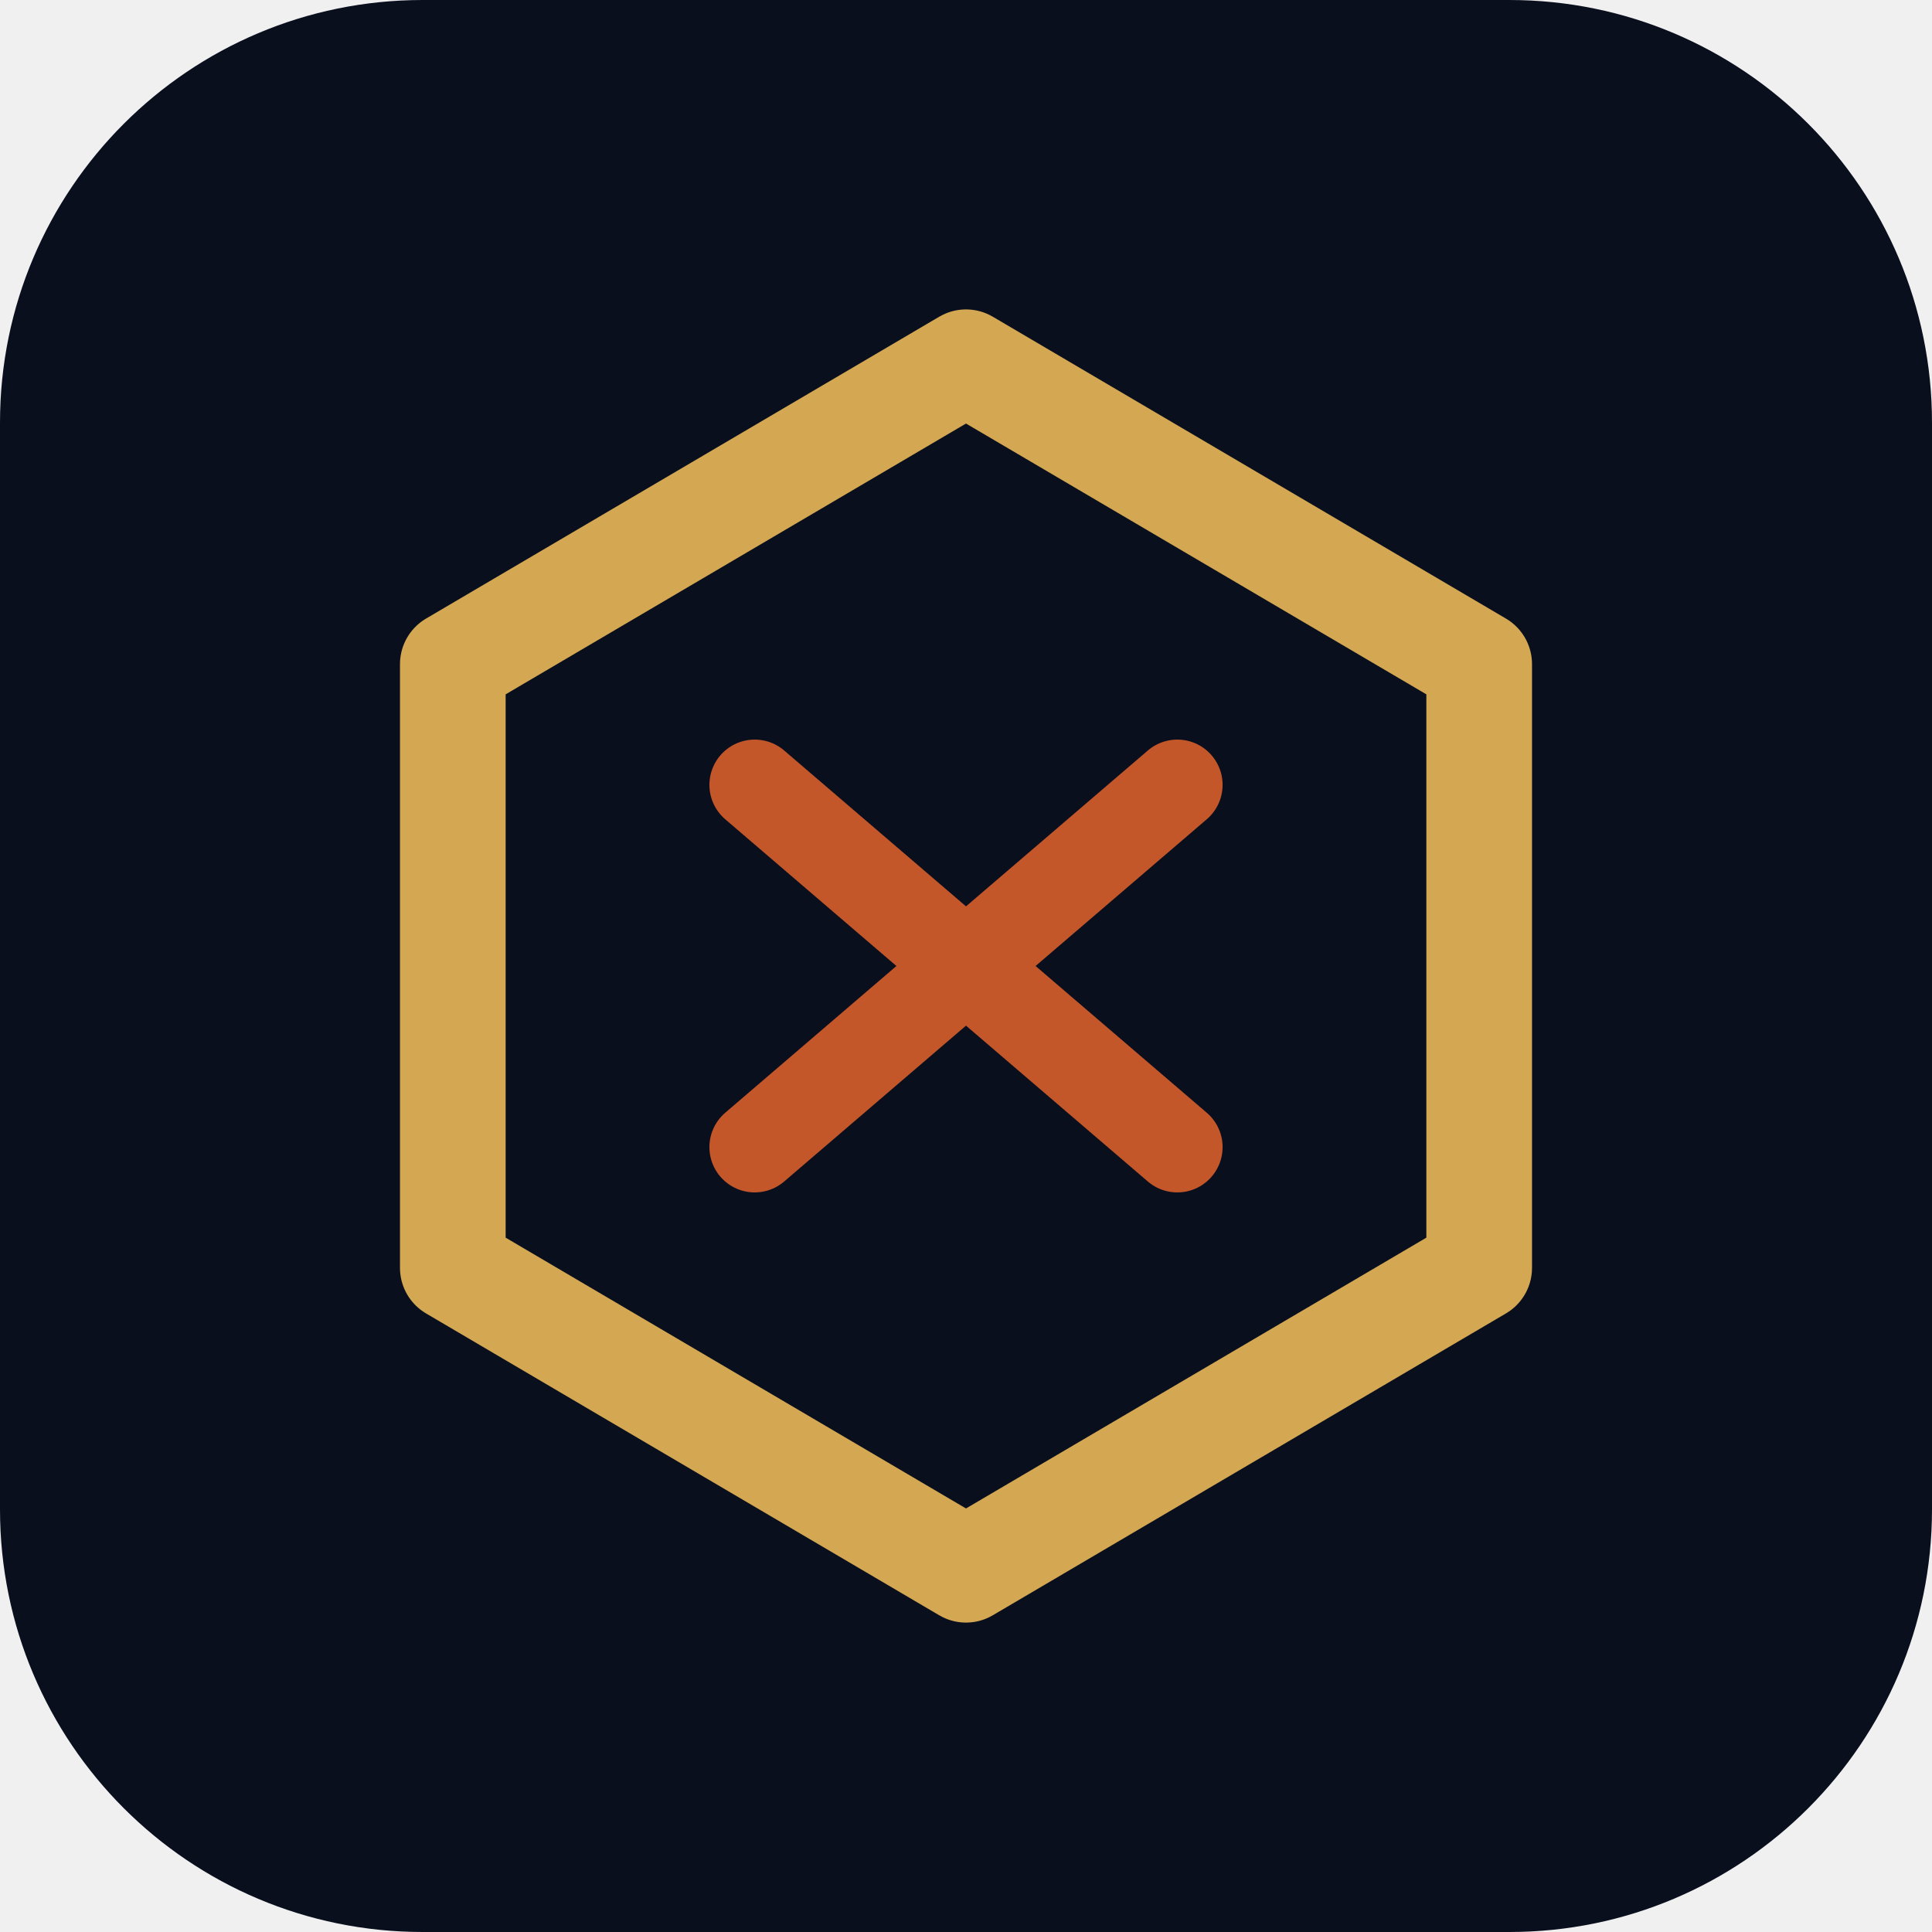
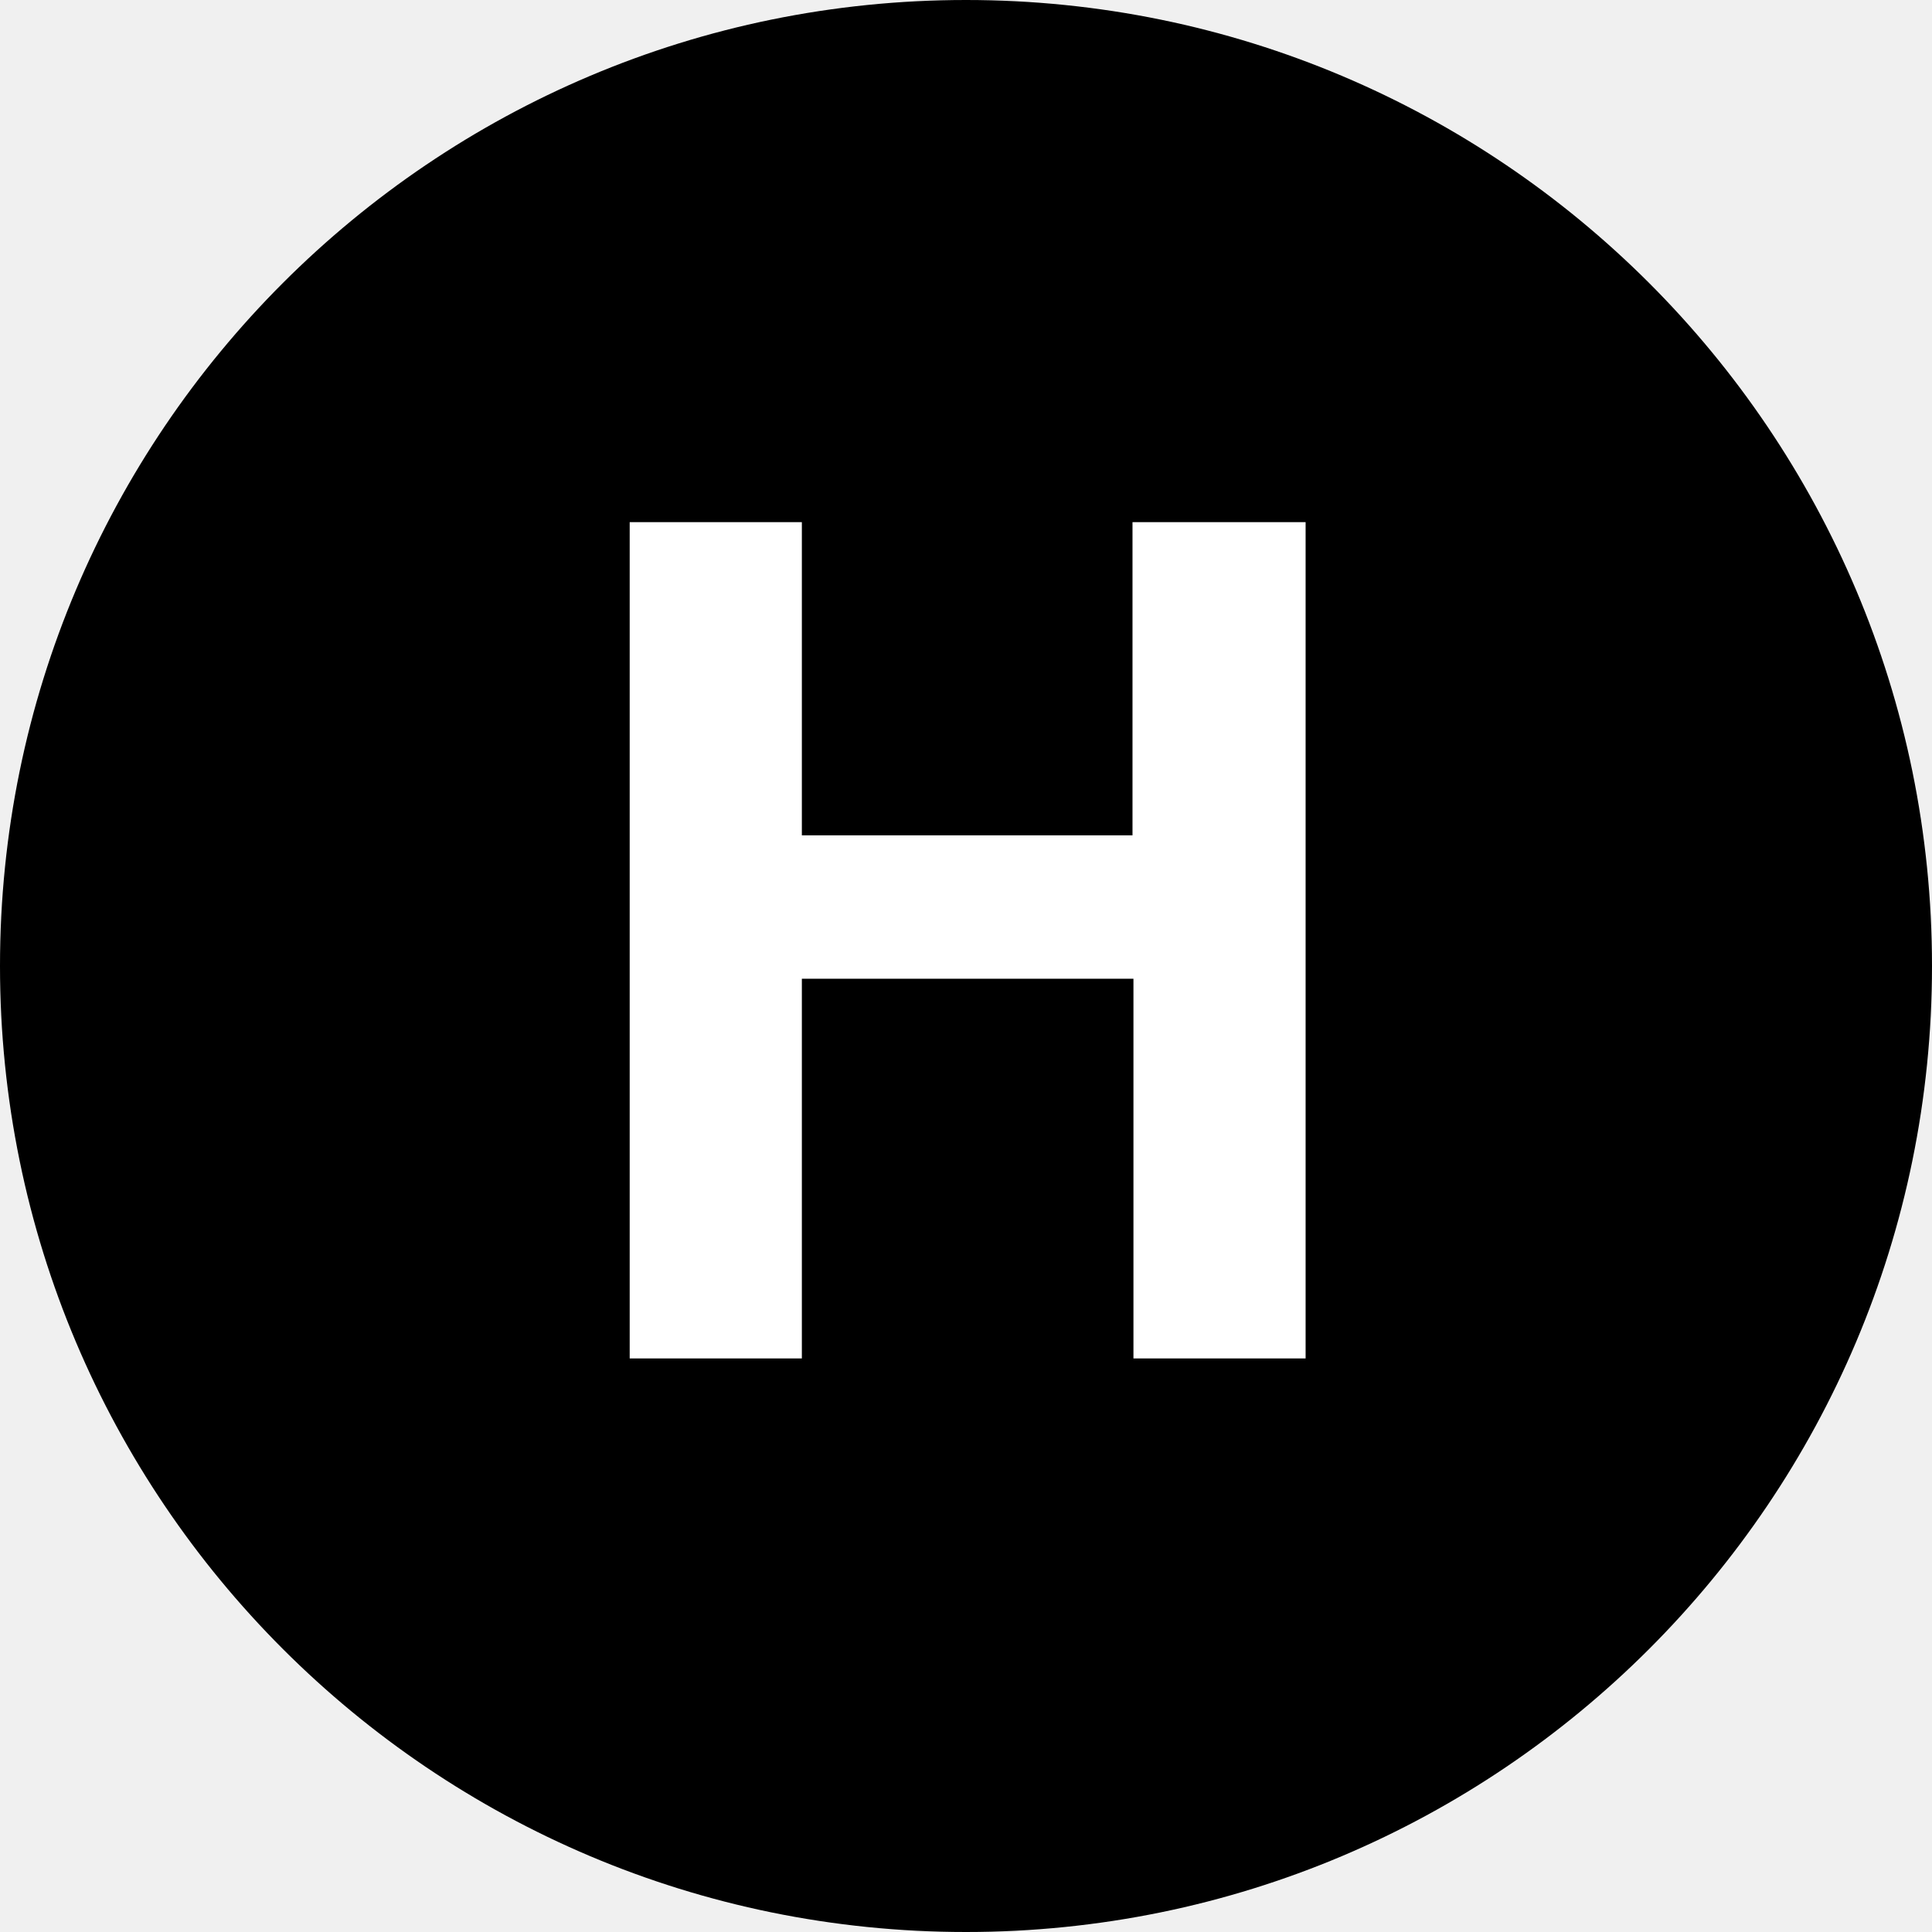
<svg xmlns="http://www.w3.org/2000/svg" viewBox="0 0 64 64">
-   <rect width="64" height="64" rx="14" fill="#0A0F1E" />
-   <path d="M32 12 L49 22 V42 L32 52 L15 42 V22 Z" fill="none" stroke="#D4A853" stroke-width="3.5" stroke-linejoin="round" />
-   <path d="M25 26 L32 32 L25 38 M39 26 L32 32 L39 38" fill="none" stroke="#C4572A" stroke-width="3" stroke-linecap="round" stroke-linejoin="round" />
+   <rect width="64" height="64" rx="32" fill="#000000" />
+   <text x="32" y="45" font-family="Outfit, Helvetica, Arial, sans-serif" font-size="38" font-weight="800" text-anchor="middle" fill="#ffffff">H</text>
</svg>
